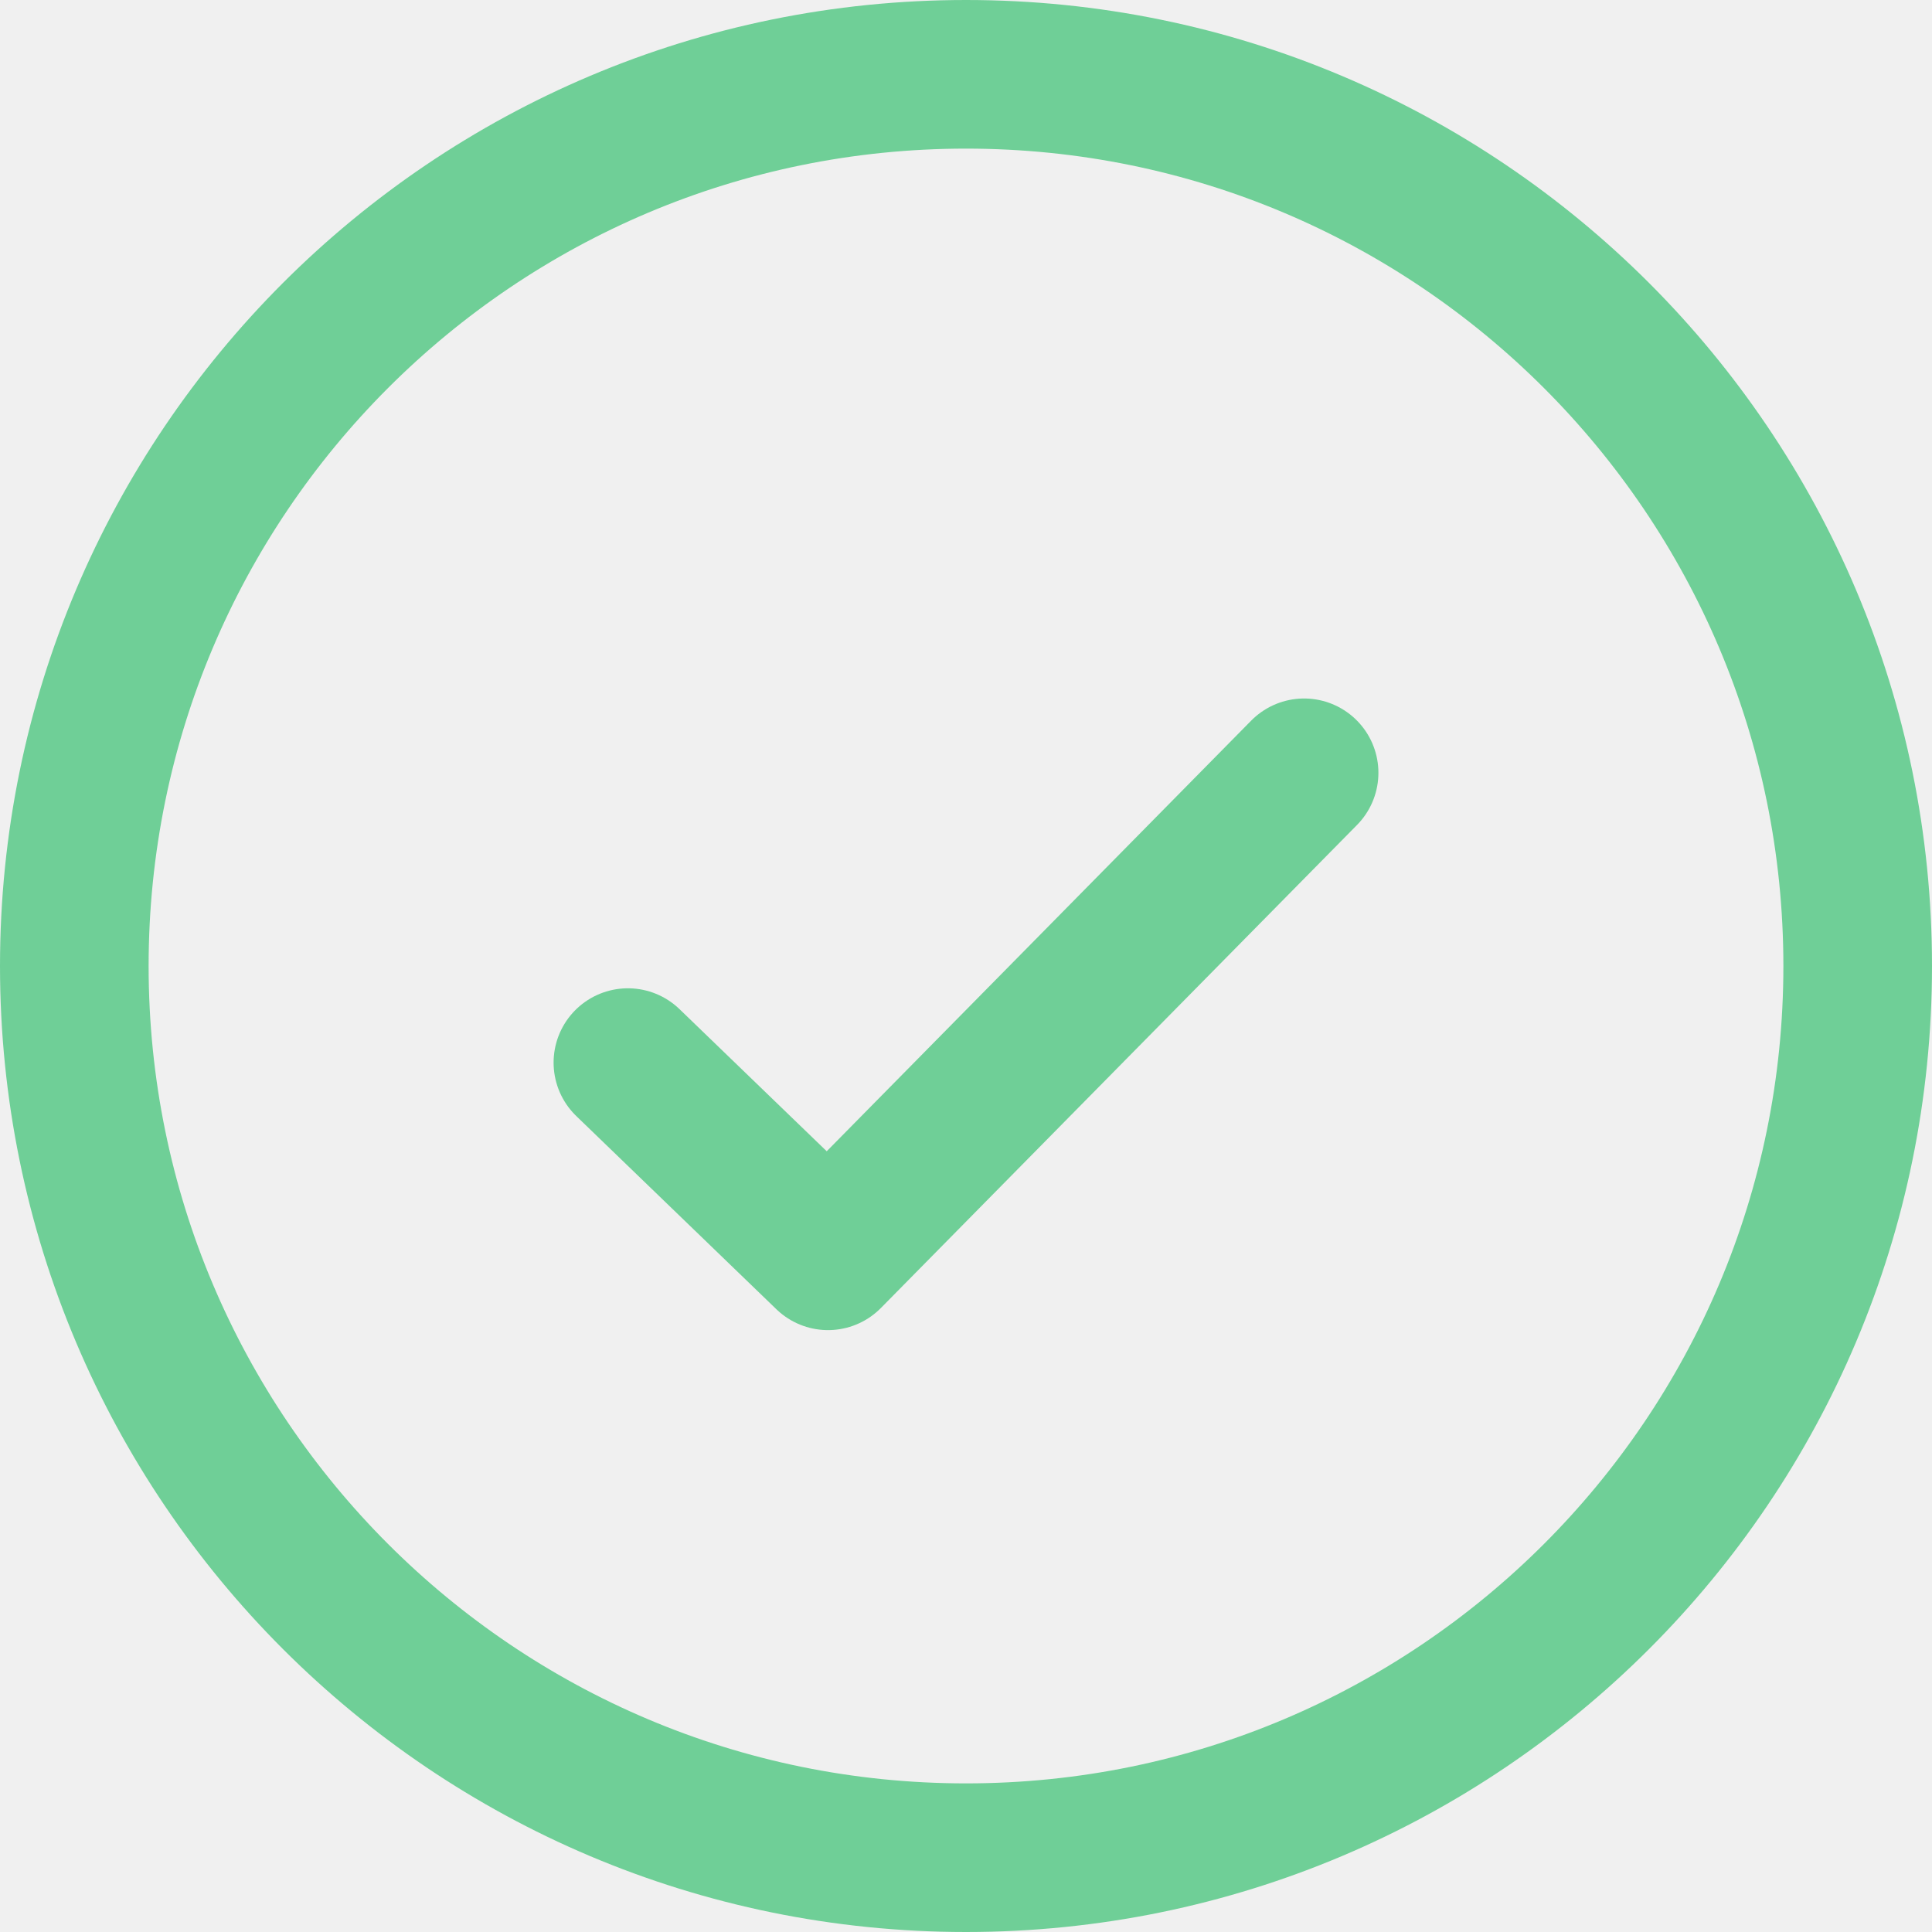
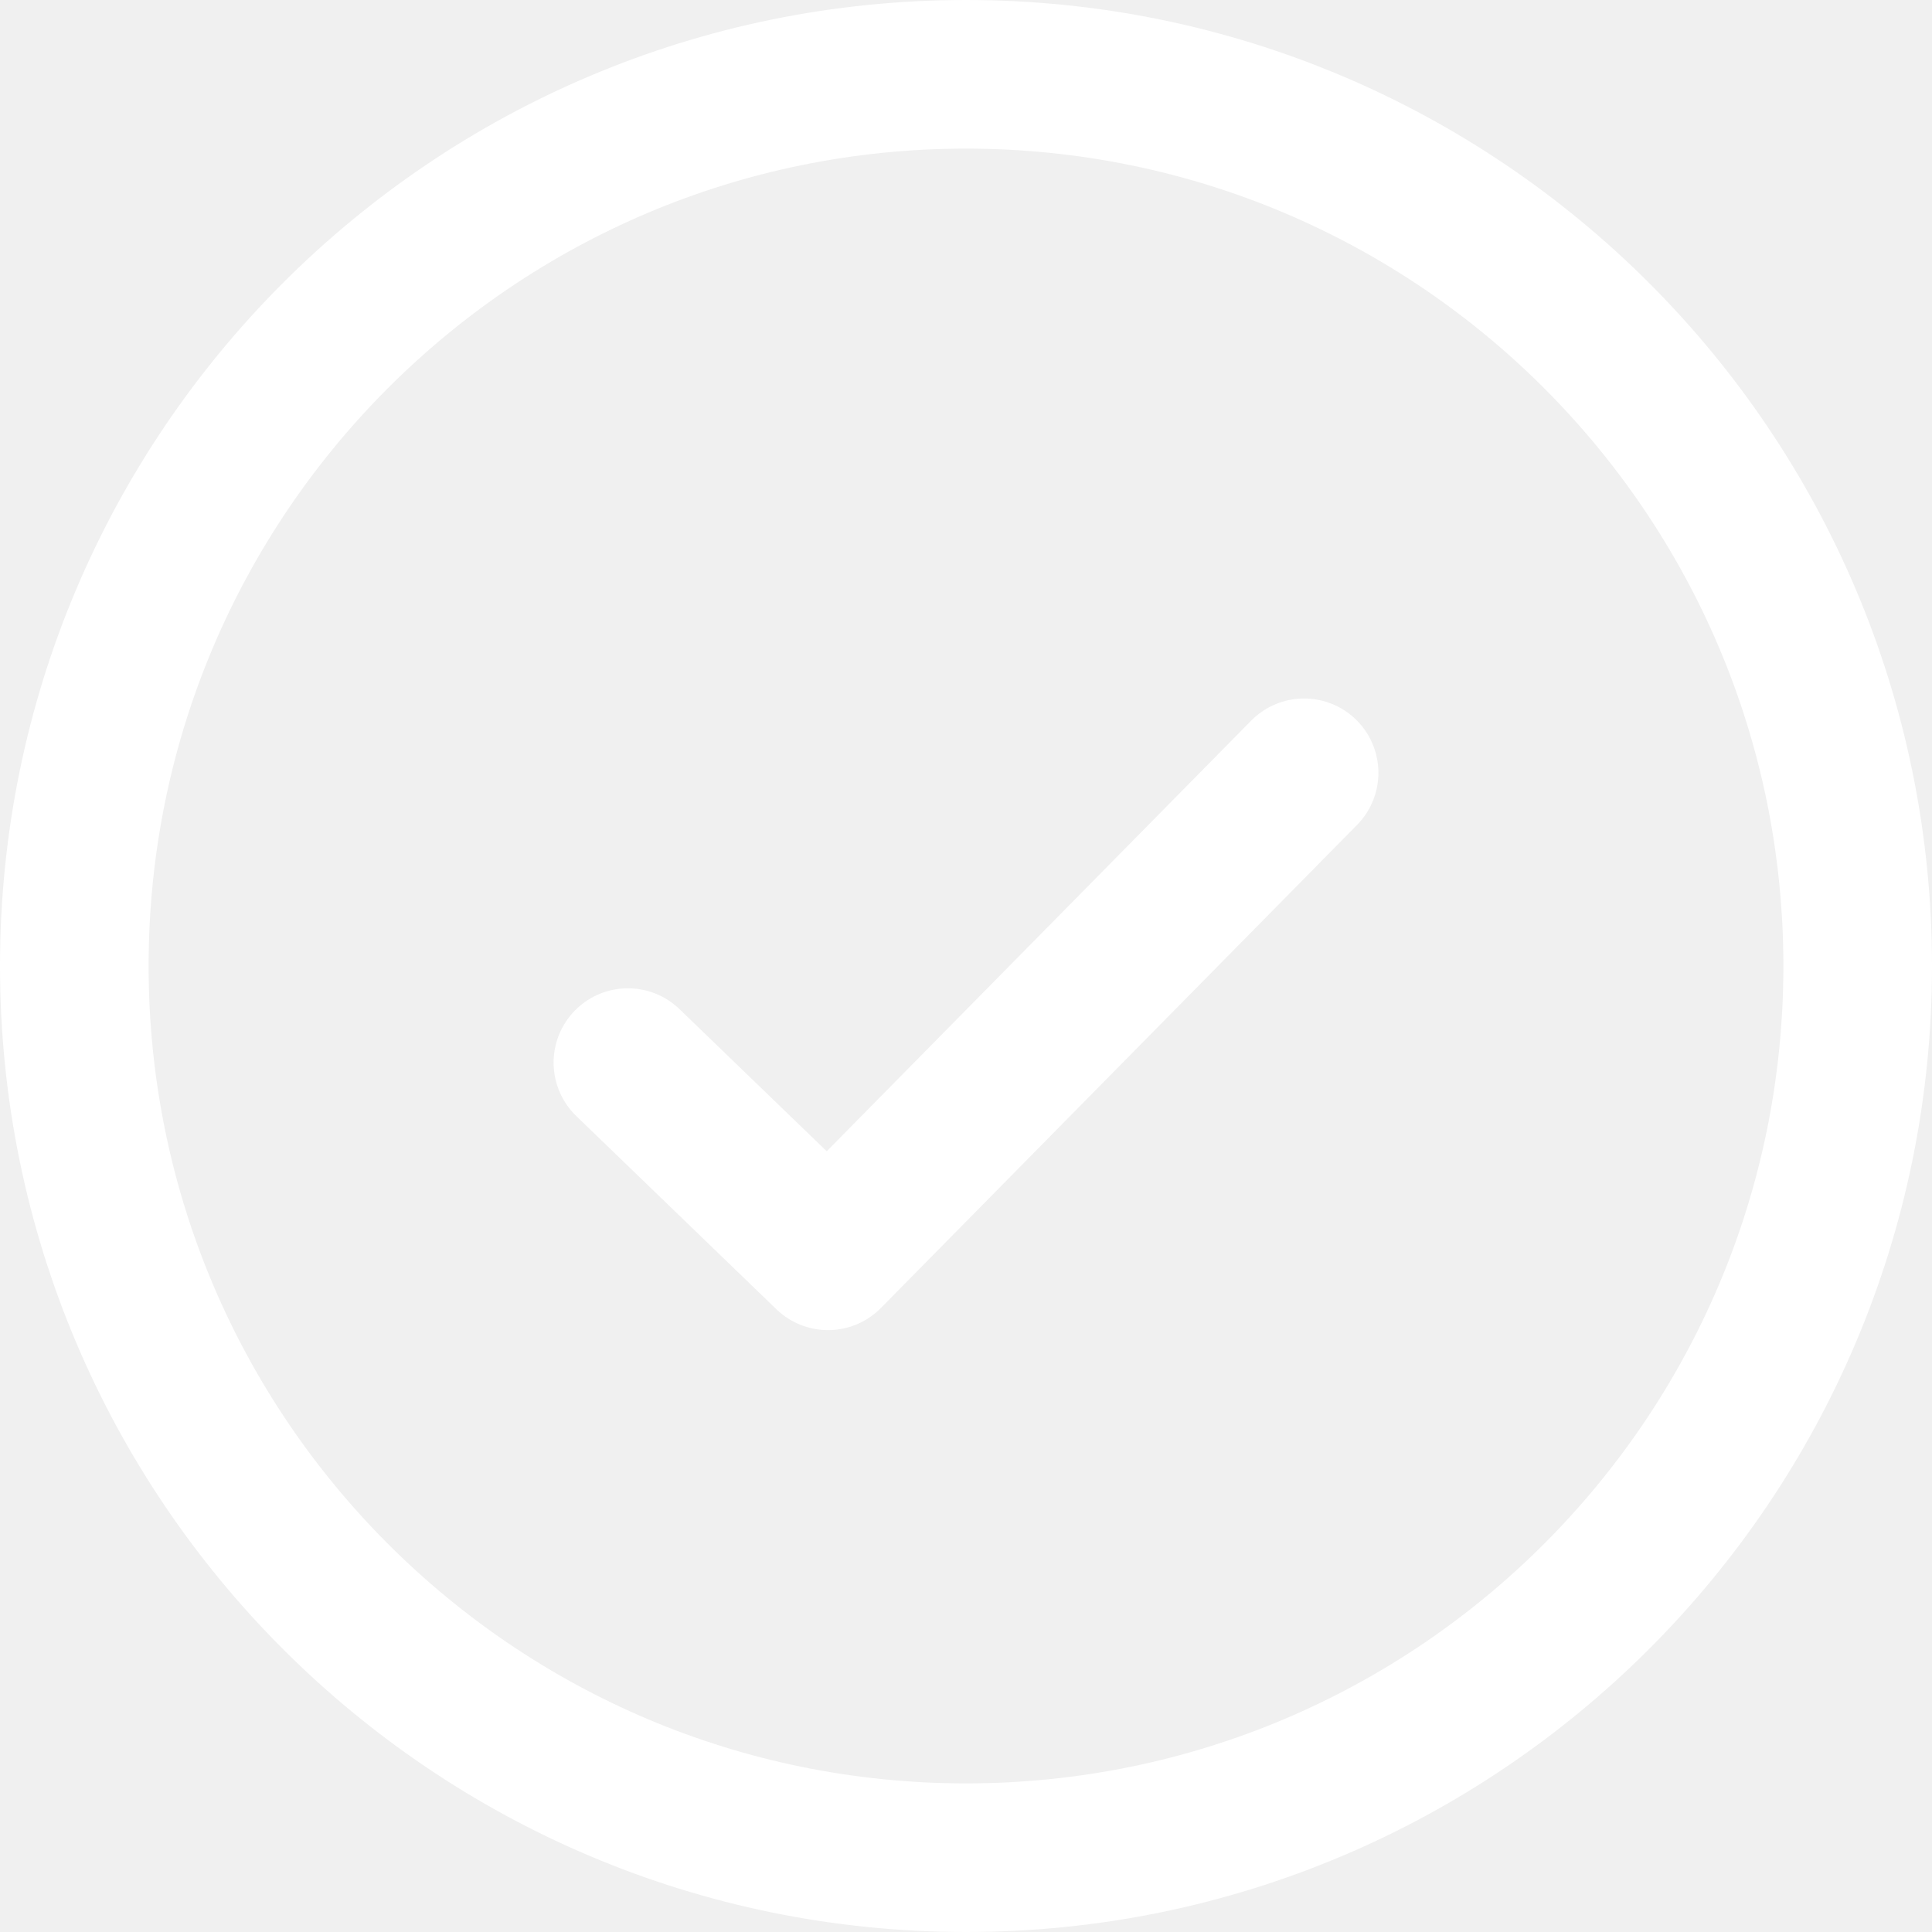
<svg xmlns="http://www.w3.org/2000/svg" width="26" height="26" viewBox="0 0 26 26" fill="none">
-   <path d="M25 13C25 19.627 19.627 25 13 25C6.373 25 1 19.627 1 13C1 6.373 6.373 1 13 1C19.627 1 25 6.373 25 13Z" stroke="#6FCF97" stroke-width="2" stroke-linecap="round" stroke-linejoin="round" />
-   <path d="M8.45 14.3L11.143 16.9L17.55 10.4" stroke="#6FCF97" stroke-width="2" stroke-linecap="round" stroke-linejoin="round" />
+   <path d="M25 13C25 19.627 19.627 25 13 25C6.373 25 1 19.627 1 13C1 6.373 6.373 1 13 1C19.627 1 25 6.373 25 13Z" stroke="#FFFFFF" stroke-width="2" stroke-linecap="round" stroke-linejoin="round" />
+   <path d="M8.45 14.3L11.143 16.9L17.55 10.4" stroke="#FFFFFF" stroke-width="2" stroke-linecap="round" stroke-linejoin="round" />
</svg>
